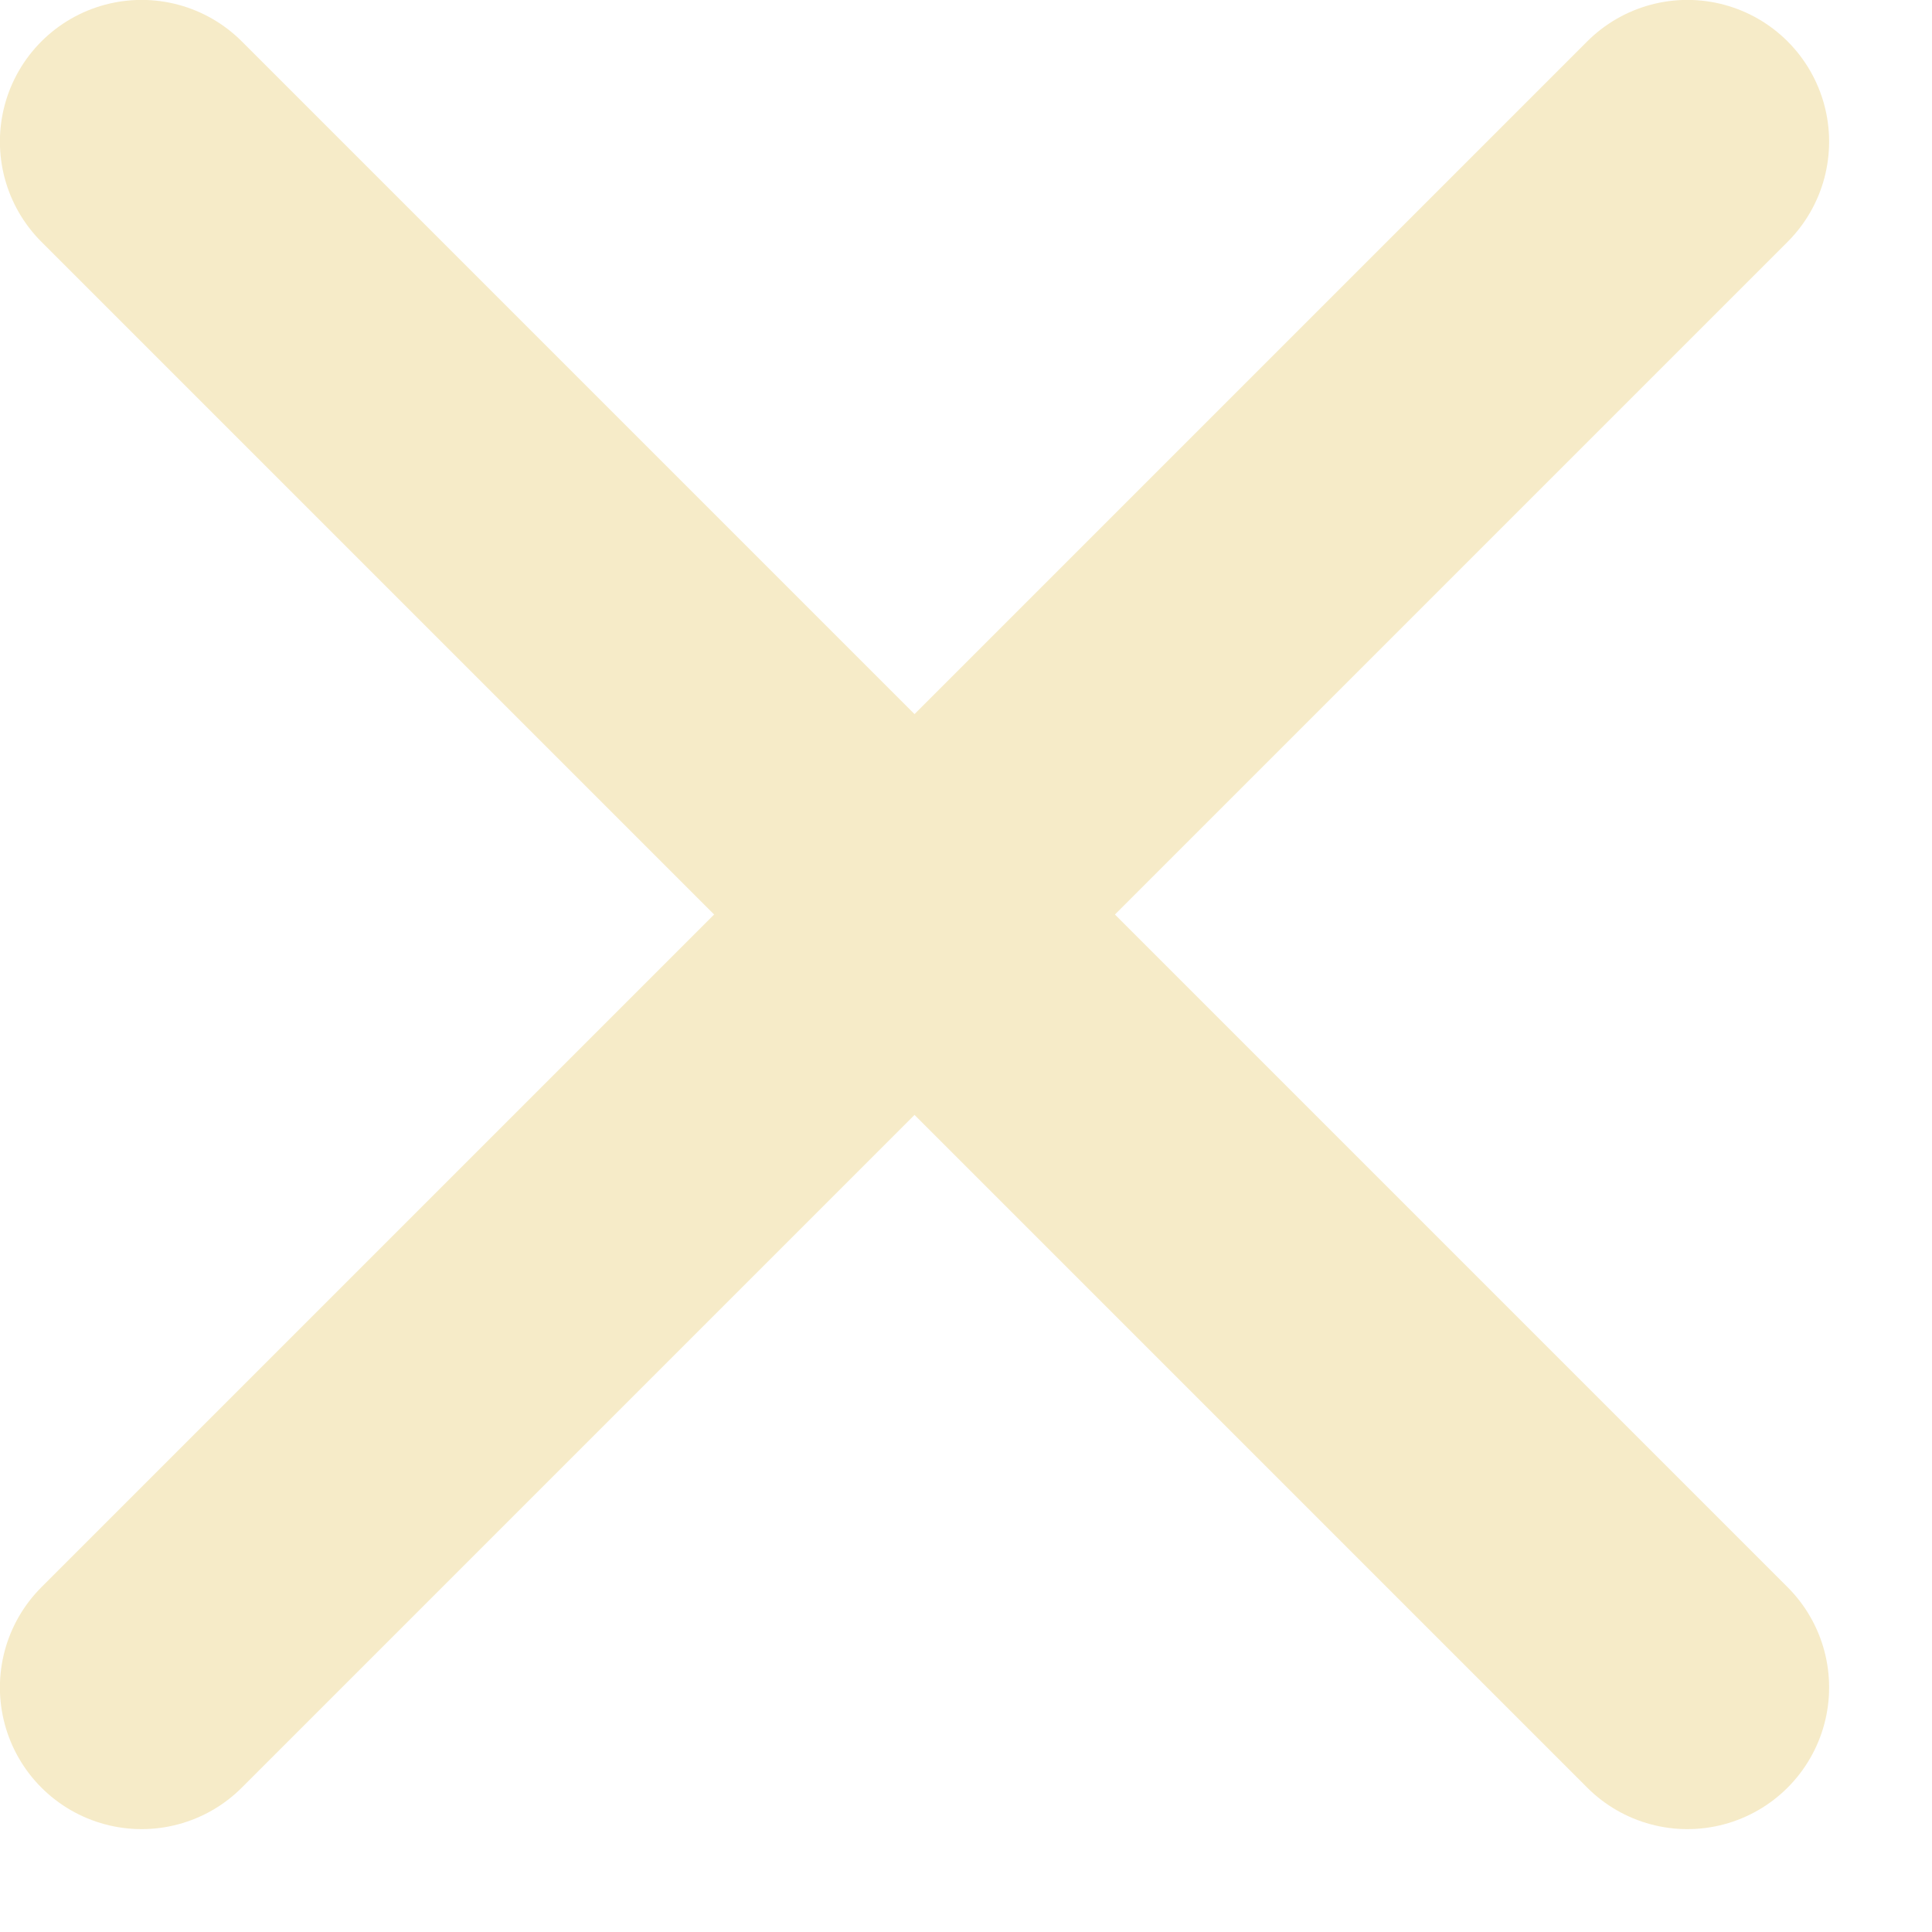
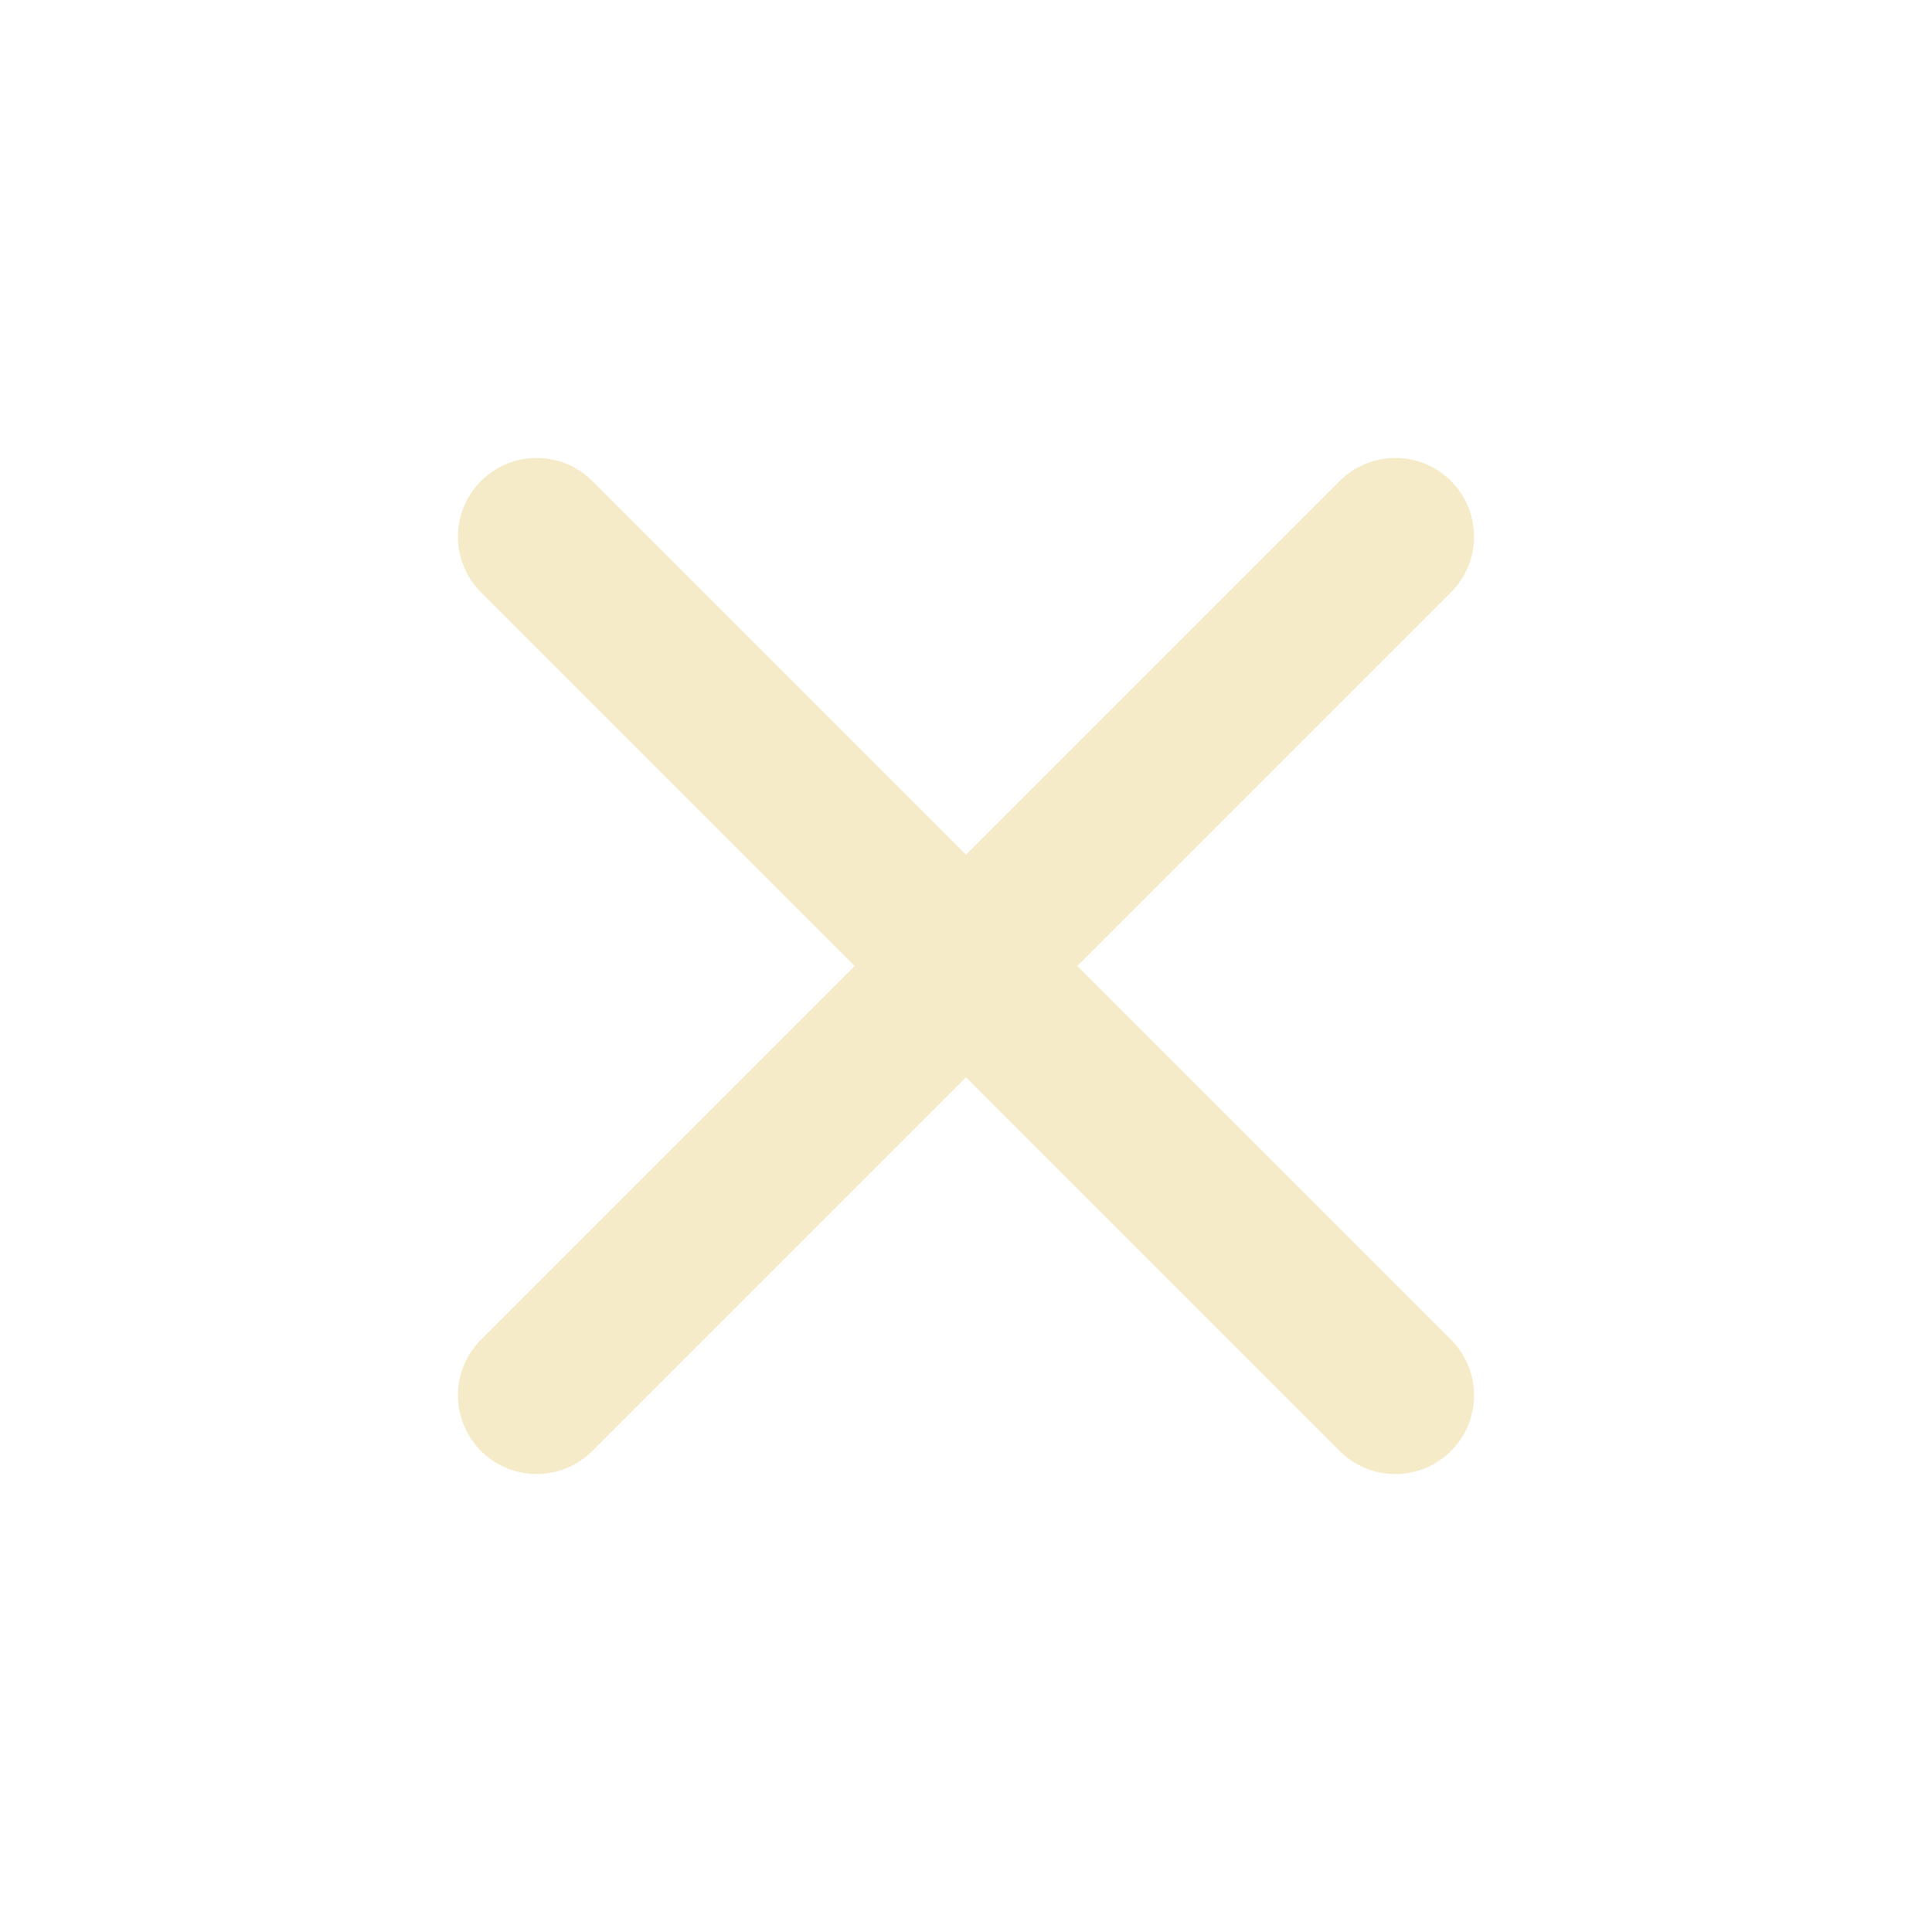
- <svg xmlns="http://www.w3.org/2000/svg" width="10" height="10" viewBox="0 0 10 10" fill="none">
-   <path d="M8.734 0.733L0.733 8.734" stroke-width="1.467" stroke-linecap="round" stroke-linejoin="round" stroke="#F6EBC8" />
-   <path d="M0.733 0.733L8.734 8.734" stroke-width="1.467" stroke-linecap="round" stroke-linejoin="round" stroke="#F6EBC8" />
+ <svg xmlns="http://www.w3.org/2000/svg" width="18" height="18" viewBox="0 0 18 18" fill="none">
+   <path d="M13 5L5 13" stroke-width="1.467" stroke-linecap="round" stroke-linejoin="round" stroke="#F6EBC8" />
+   <path d="M5 5L13 13" stroke-width="1.467" stroke-linecap="round" stroke-linejoin="round" stroke="#F6EBC8" />
</svg>
